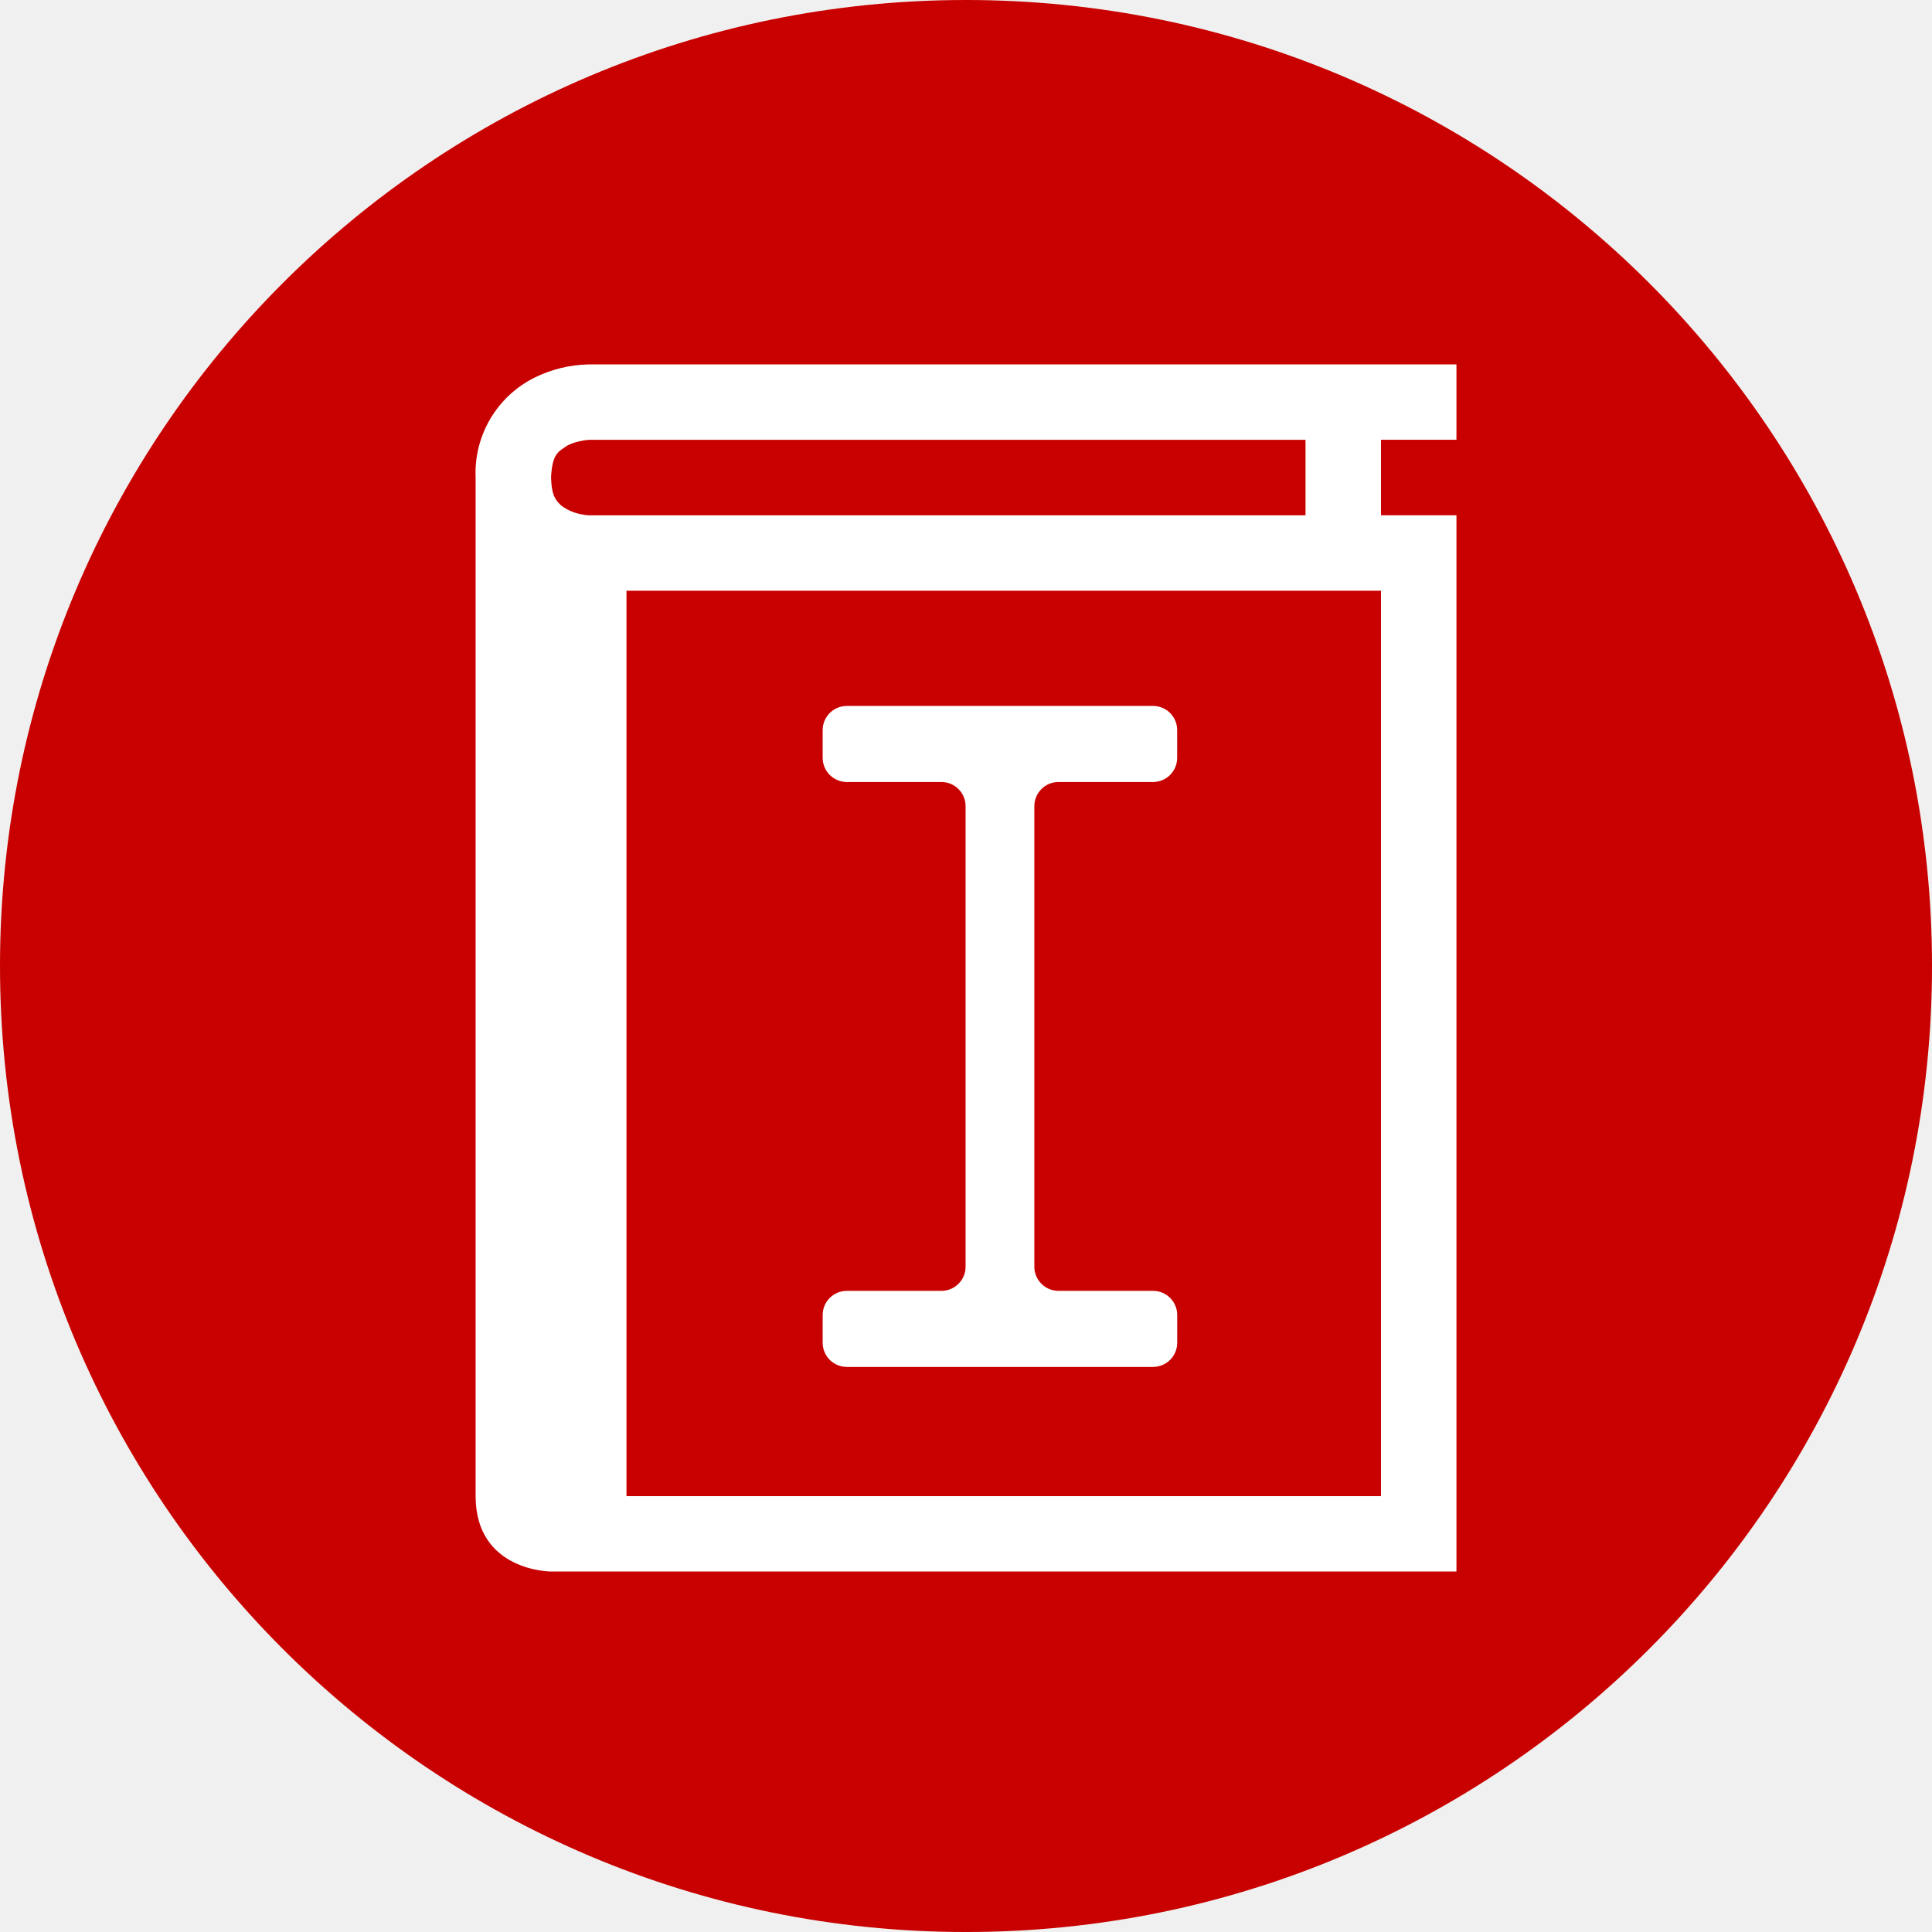
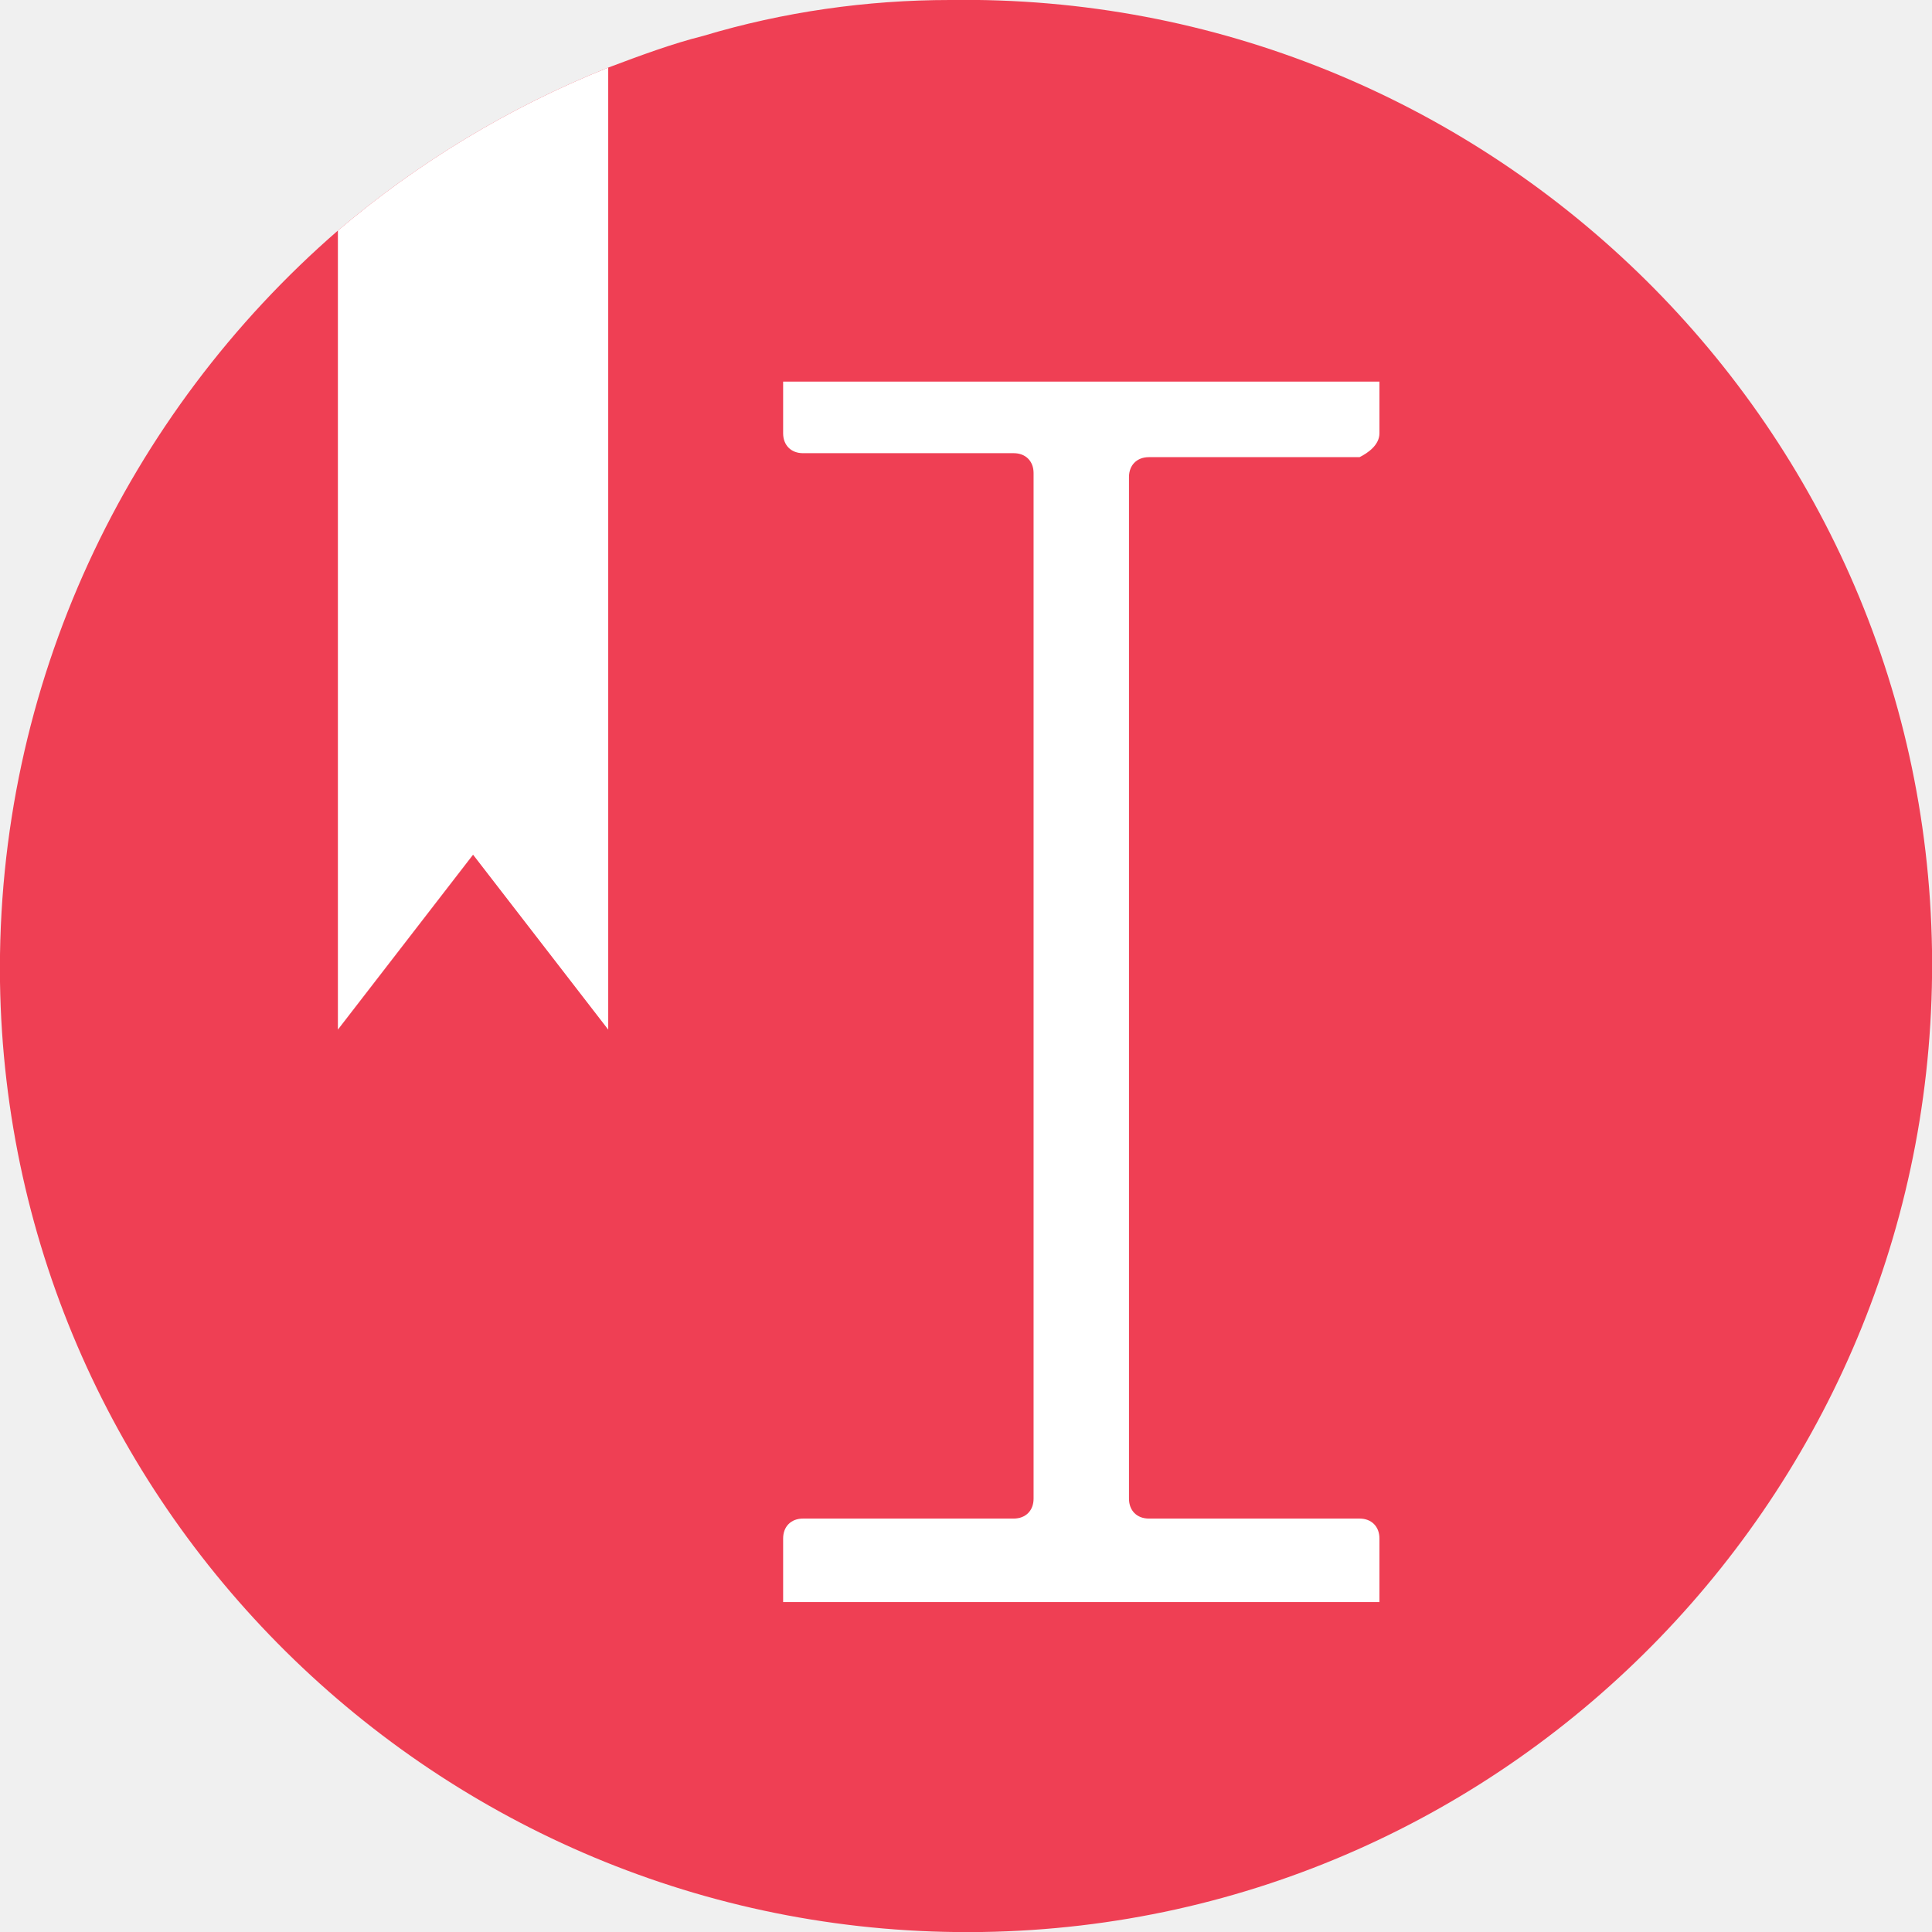
- <svg xmlns="http://www.w3.org/2000/svg" width="199.915" height="199.915" viewBox="0 0 199.915 199.915">
-   <g id="Group_10" data-name="Group 10" transform="translate(-394 -1096.891)">
-     <circle id="Ellipse_3" data-name="Ellipse 3" cx="99.958" cy="99.958" r="99.958" transform="translate(394 1096.891)" fill="#c80000" />
-     <g id="Group_7" data-name="Group 7" transform="translate(443.207 1134.597)">
-       <path id="Path_9" data-name="Path 9" d="M-370.437,495.346V543a2.5,2.5,0,0,0,2.5,2.5h9.79a2.5,2.5,0,0,1,2.494,2.5v2.87a2.5,2.5,0,0,1-2.494,2.5H-389.84a2.5,2.5,0,0,1-2.5-2.5v-2.87a2.5,2.5,0,0,1,2.5-2.5h9.788a2.5,2.5,0,0,0,2.5-2.5V495.346a2.5,2.5,0,0,0-2.5-2.5h-9.788a2.5,2.5,0,0,1-2.5-2.5v-2.87a2.5,2.5,0,0,1,2.5-2.5h31.689a2.494,2.494,0,0,1,2.494,2.5v2.87a2.5,2.5,0,0,1-2.494,2.5h-9.79A2.5,2.5,0,0,0-370.437,495.346Z" transform="translate(428.259 -449.634)" fill="#fff" />
-       <g id="book_text" transform="translate(0 0)">
-         <g id="Group_6" data-name="Group 6">
-           <path id="Path_10" data-name="Path 10" d="M-312.5,463.667v7.8h-7.807v7.81h7.807v109.3h-93.685s-7.807,0-7.807-7.807V475.448c0-.025,0-.048,0-.071a11.023,11.023,0,0,1,6.07-10.328,13.2,13.2,0,0,1,5.644-1.381H-312.5m-89.8,15.613h74.182v-7.81h-74.167c-.007.023-.124-.008-.58.073a5.933,5.933,0,0,0-1.579.489c-.987.667-1.615.819-1.744,3.344.058,1.952.524,2.378,1.061,2.9a4.963,4.963,0,0,0,2.262.934,3.349,3.349,0,0,0,.565.07m3.918,101.493h78.072V487.088h-78.072v93.685" transform="translate(414 -463.667)" fill="#fff" />
-         </g>
-       </g>
-     </g>
-   </g>
+ <svg xmlns="http://www.w3.org/2000/svg" version="1.1" id="Layer_1" x="0px" y="0px" viewBox="0 0 48.6 48.6" enable-background="new 0 0 48.6 48.6" xml:space="preserve">
+   <path fill="#EF3F54" d="M48.6,23.9c0.2,13.4-10.5,24.5-23.9,24.7C11.3,48.8,0.2,38.1,0,24.7c-0.1-7.5,3.2-14.3,8.5-18.9  c2-1.7,4.3-3.1,6.8-4.1c0.8-0.3,1.6-0.6,2.4-0.8c2-0.6,4.1-0.9,6.2-0.9C37.3-0.2,48.4,10.5,48.6,23.9z" />
+   <path fill="#FFFFFF" d="M34.7,10.9V9.6h-15v1.3c0,0.3,0.2,0.5,0.5,0.5h5.3c0.3,0,0.5,0.2,0.5,0.5v25.8c0,0.3-0.2,0.5-0.5,0.5h-5.3  c-0.3,0-0.5,0.2-0.5,0.5v1.6h15v-1.6c0-0.3-0.2-0.5-0.5-0.5h-5.3c-0.3,0-0.5-0.2-0.5-0.5V12c0-0.3,0.2-0.5,0.5-0.5h5.3  C34.4,11.4,34.7,11.2,34.7,10.9z" />
+   <path fill="#FFFFFF" d="M15.3,1.7v24.2l-3.4-4.4l-3.4,4.4V5.8C10.5,4.1,12.8,2.7,15.3,1.7z" />
</svg>
